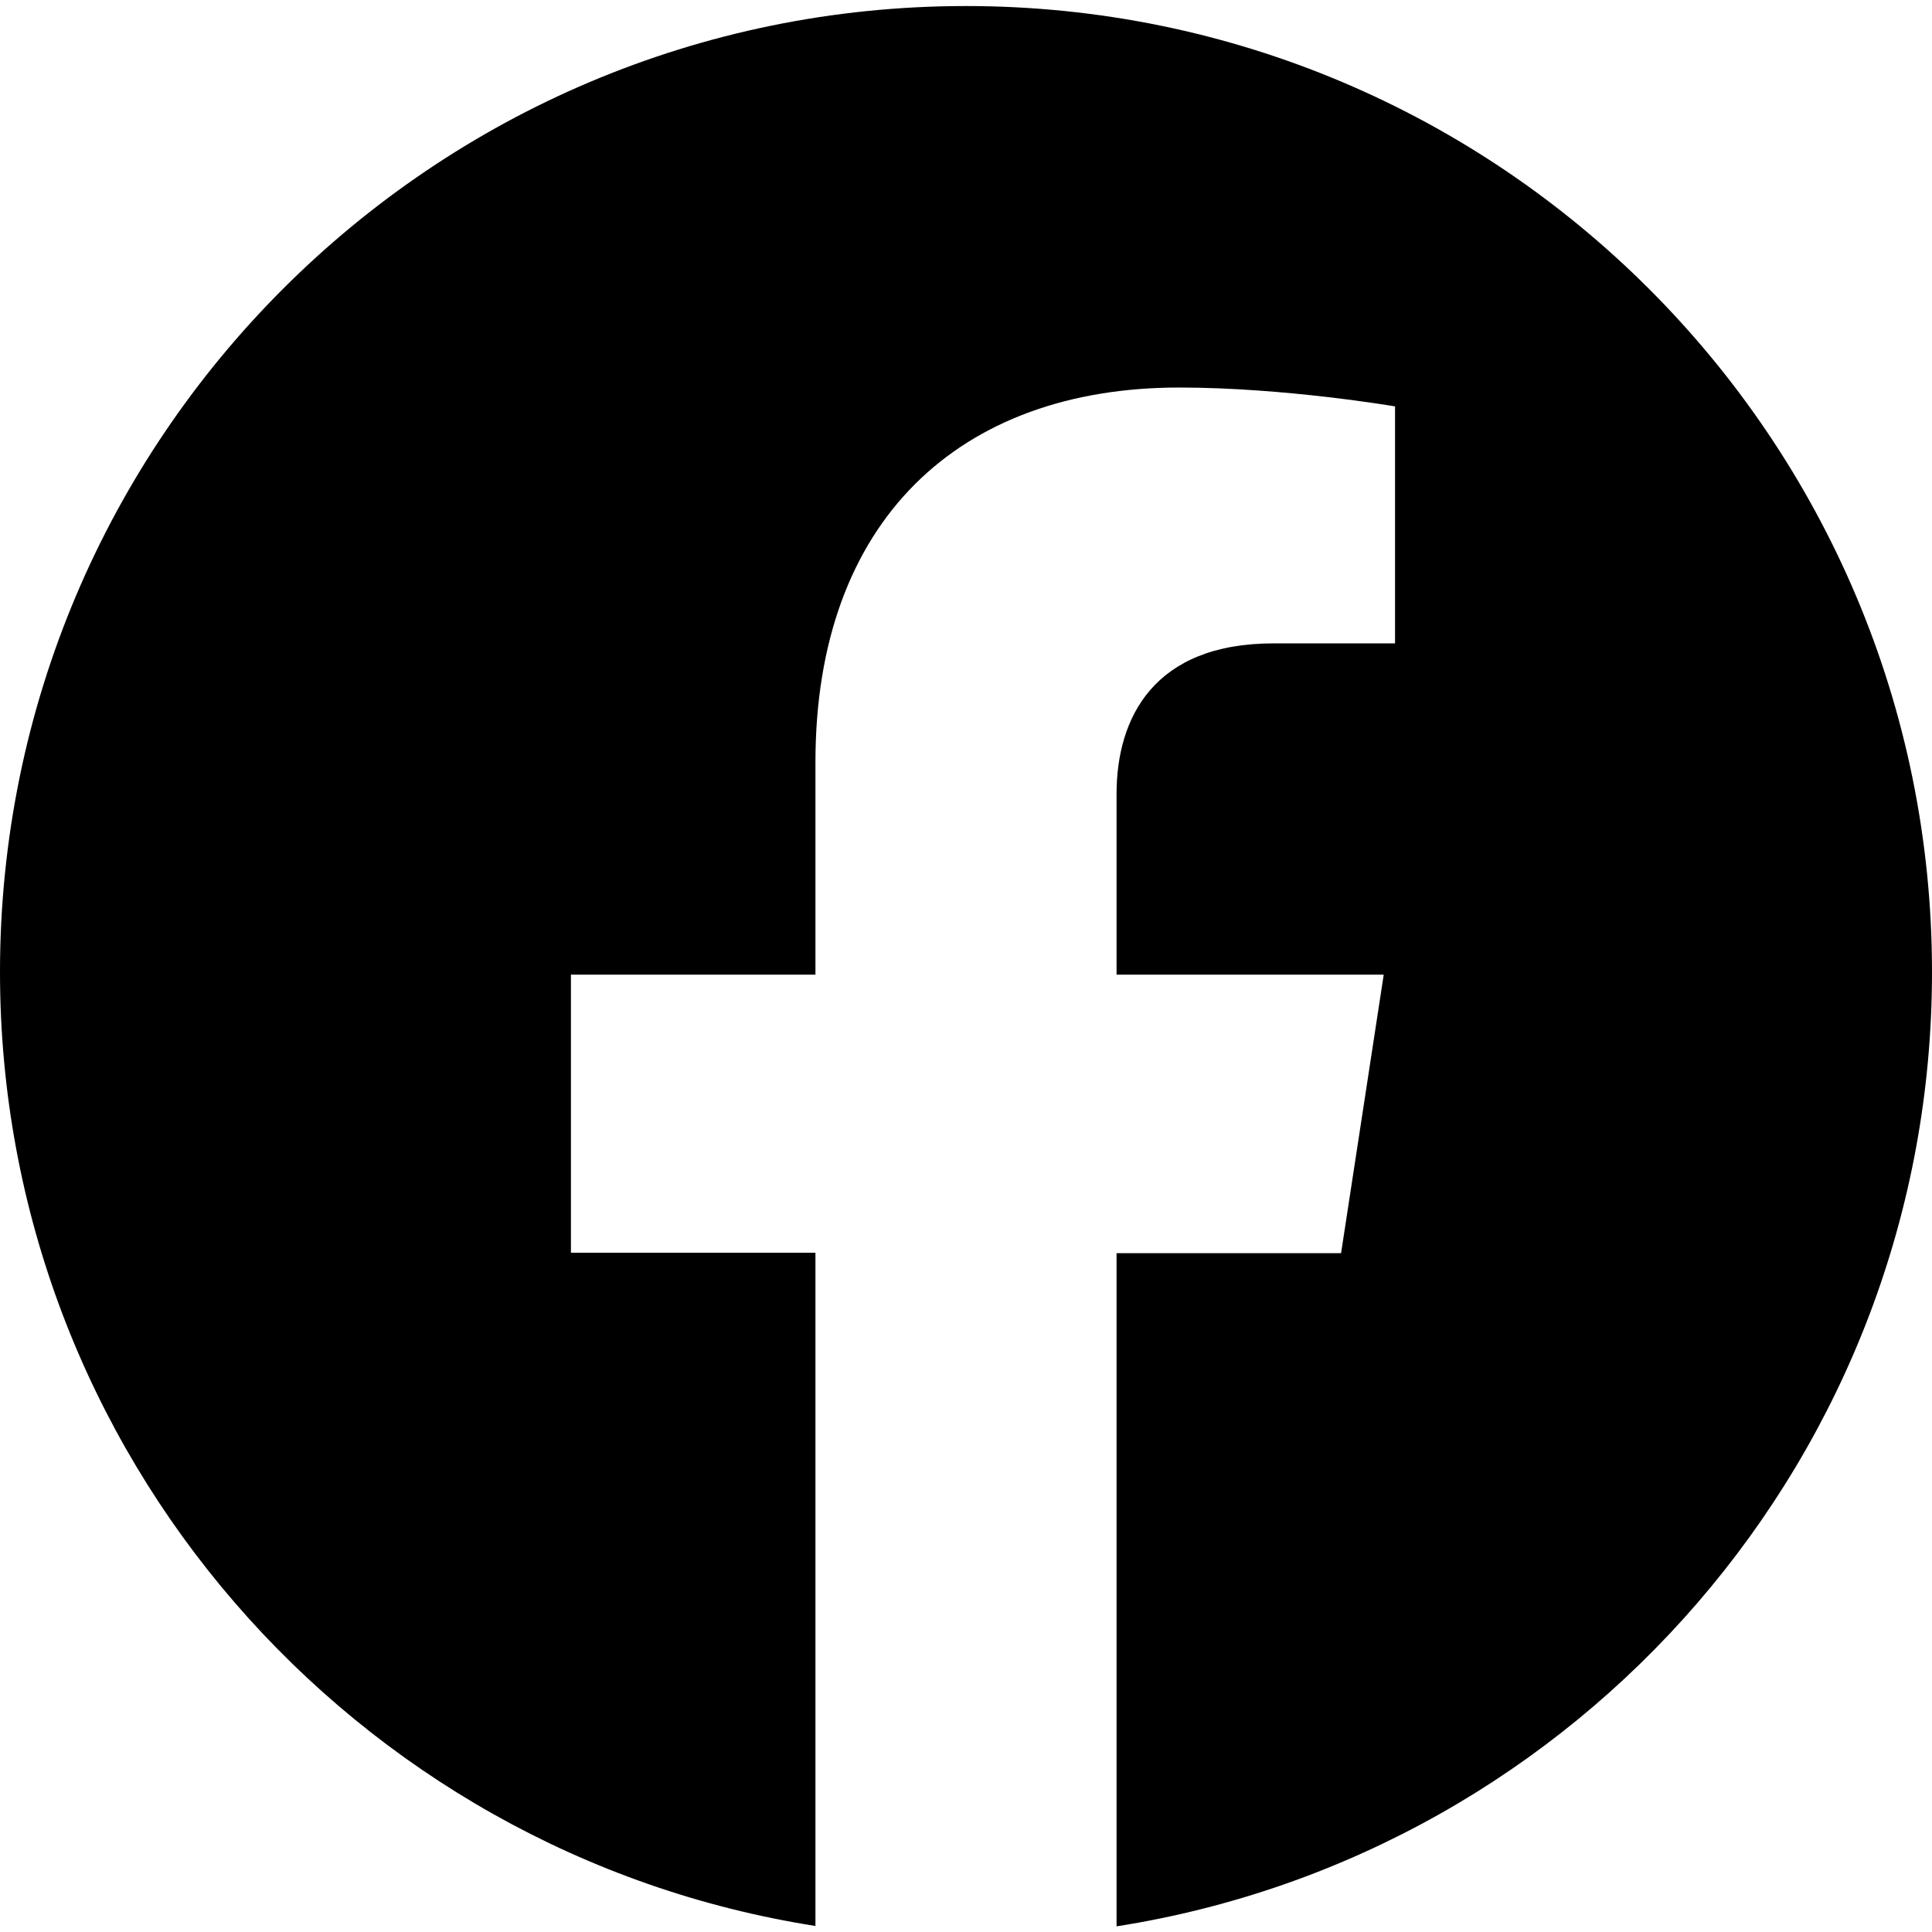
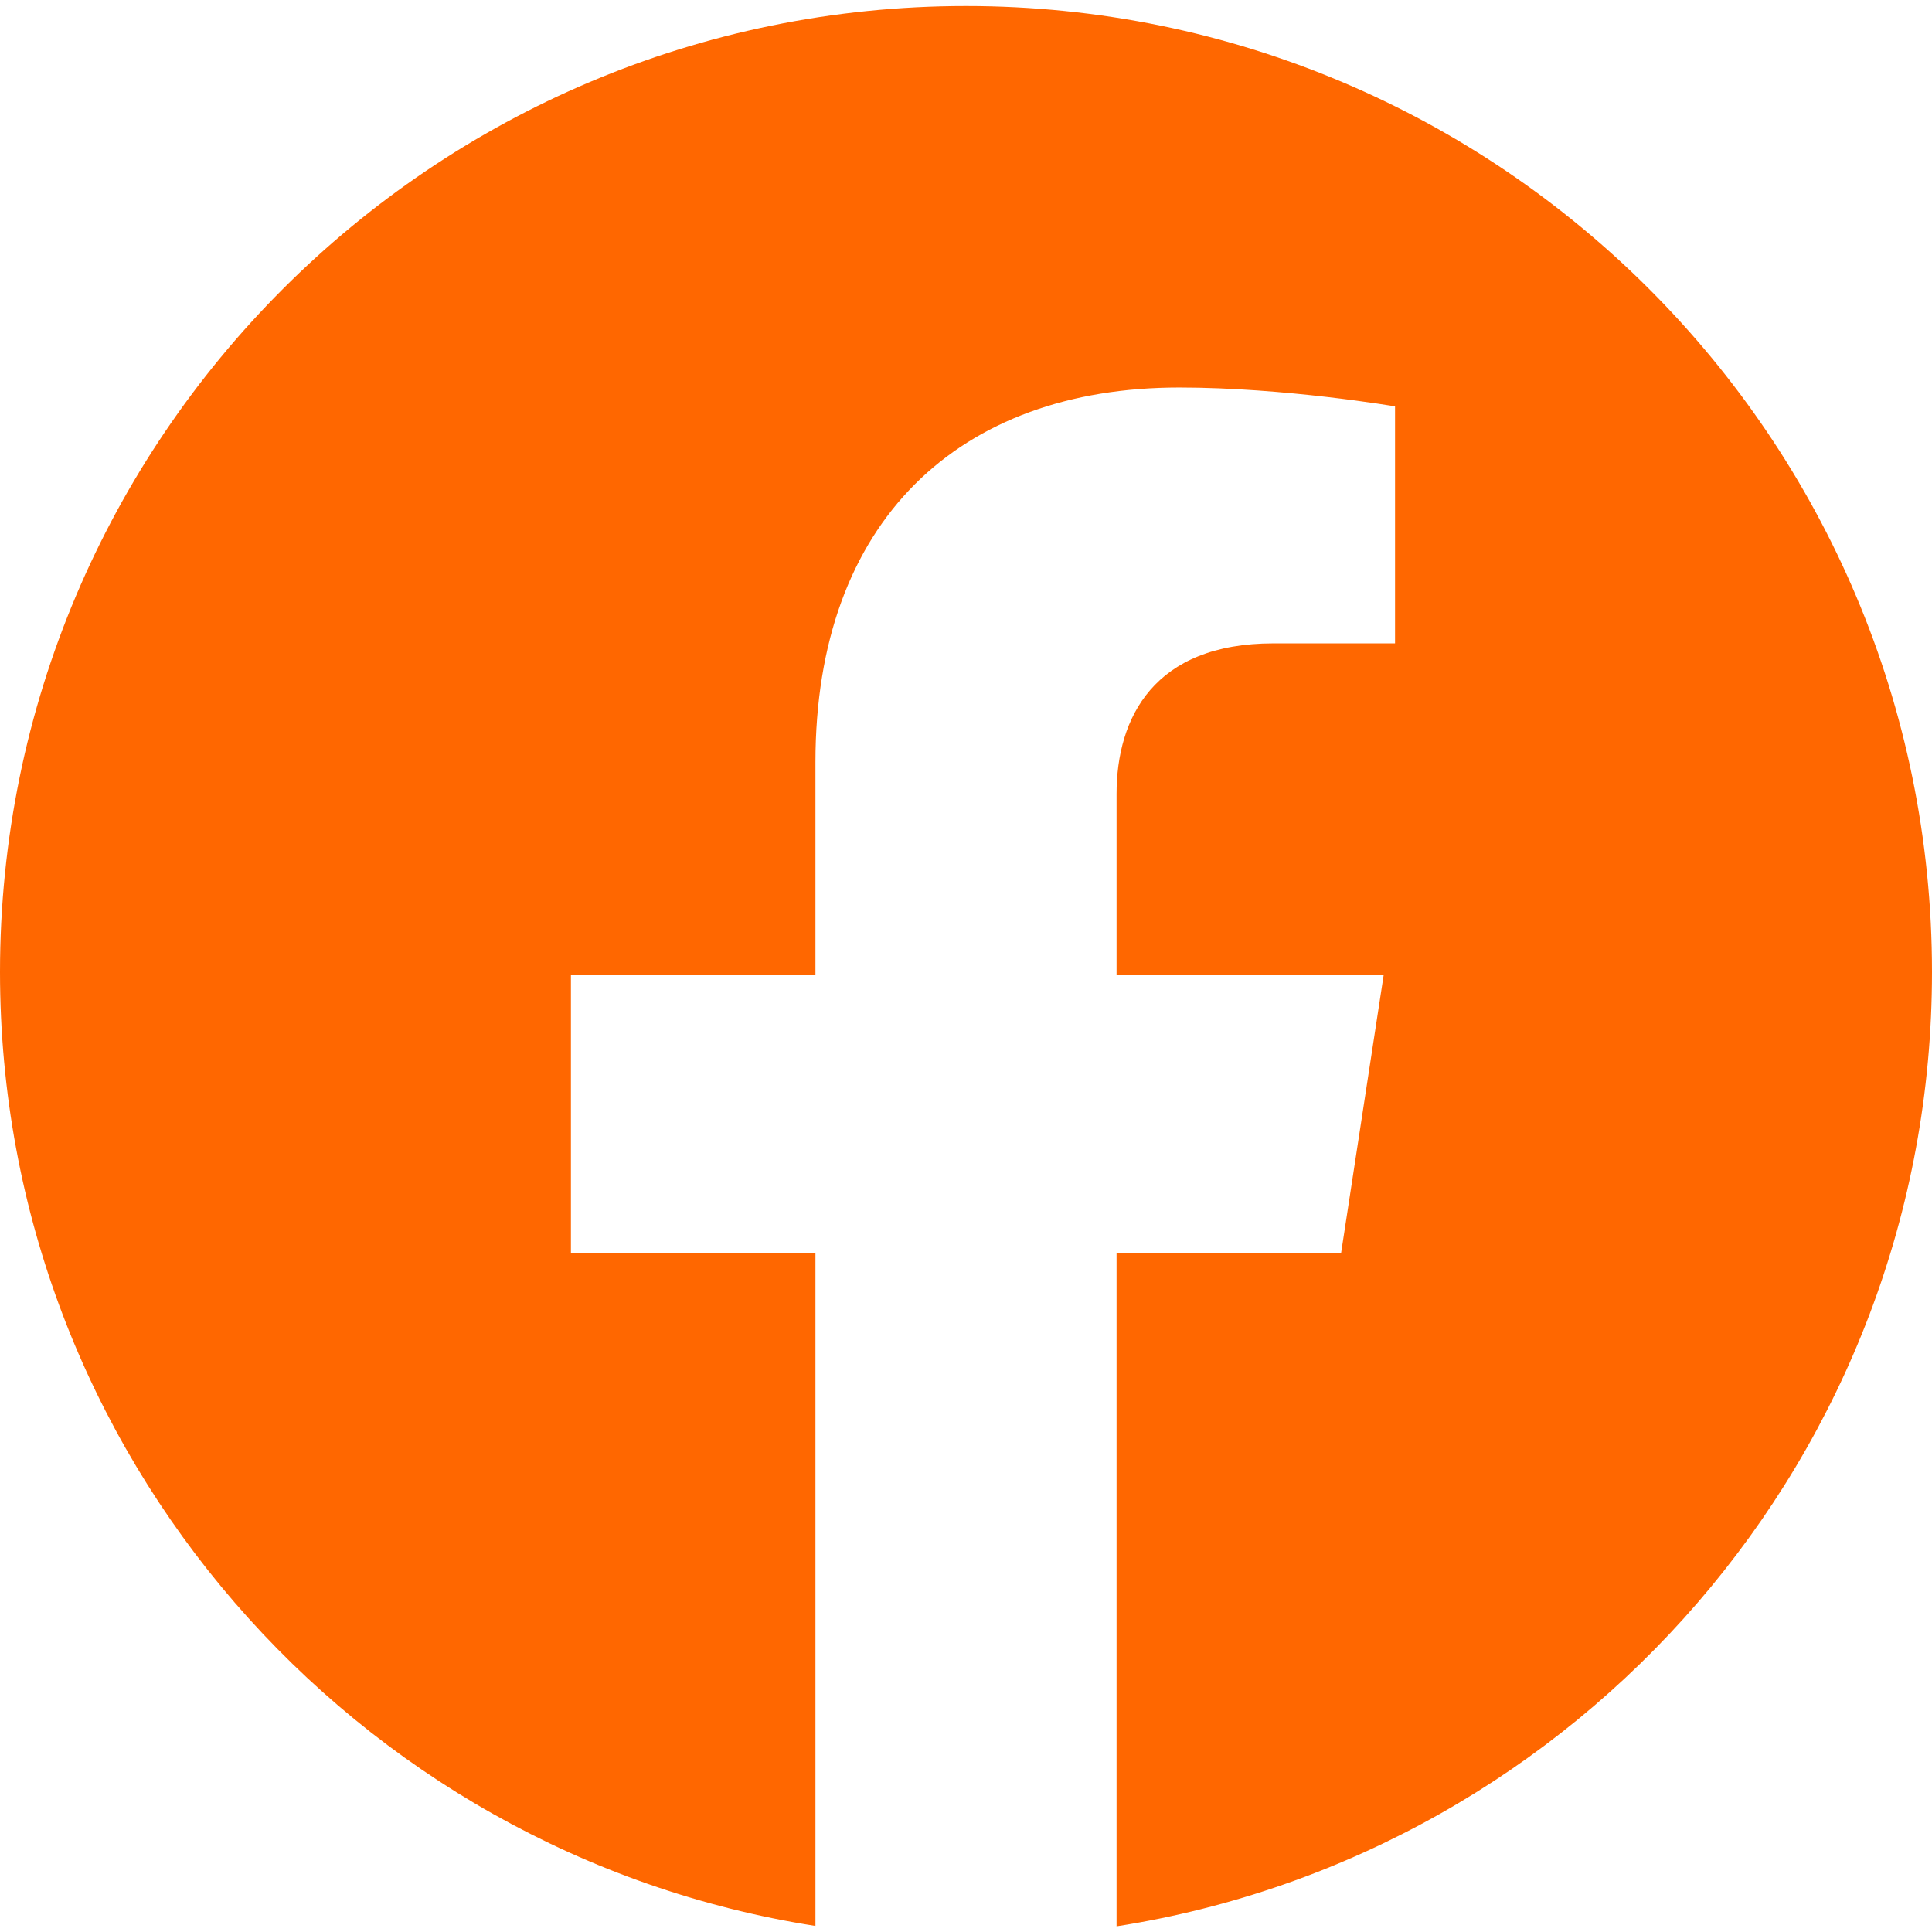
- <svg xmlns="http://www.w3.org/2000/svg" version="1.1" id="Capa_1" viewBox="0 0 512 512" style="enable-background:new 0 0 512 512;" xml:space="preserve" fill="currentColor">
-   <g fill="currentColor">
-     <path class="social-icon-path" d="M512,257.6c0,127.8-93.7,233.7-216.1,252.9V332.1h59.5l11.3-73.8h-70.8v-47.9c0-20.2,9.9-39.9,41.6-39.9h32.2v-62.8             c0,0-29.2-5-57.2-5c-58.3,0-96.4,35.3-96.4,99.3v56.3h-64.8V332h64.8v178.4C93.8,491.2,0,385.3,0,257.6c0-141.4,114.6-256,256-256             S512,116.2,512,257.6z" />
+ <svg xmlns="http://www.w3.org/2000/svg" version="1.1" id="Capa_1" x="0px" y="0px" viewBox="0 0 512 512" style="enable-background:new 0 0 512 512;" xml:space="preserve">
+   <style type="text/css">
+ 	.st0{fill:#FF6700;}
+ </style>
+   <g>
+     <path class="st0" d="M512,257.6c0,127.8-93.7,233.7-216.1,252.9V332.1h59.5l11.3-73.8h-70.8v-47.9c0-20.2,9.9-39.9,41.6-39.9h32.2   v-62.8c0,0-29.2-5-57.2-5c-58.3,0-96.4,35.3-96.4,99.3v56.3h-64.8V332h64.8v178.4C93.8,491.2,0,385.3,0,257.6   c0-141.4,114.6-256,256-256S512,116.2,512,257.6z" />
  </g>
</svg>
